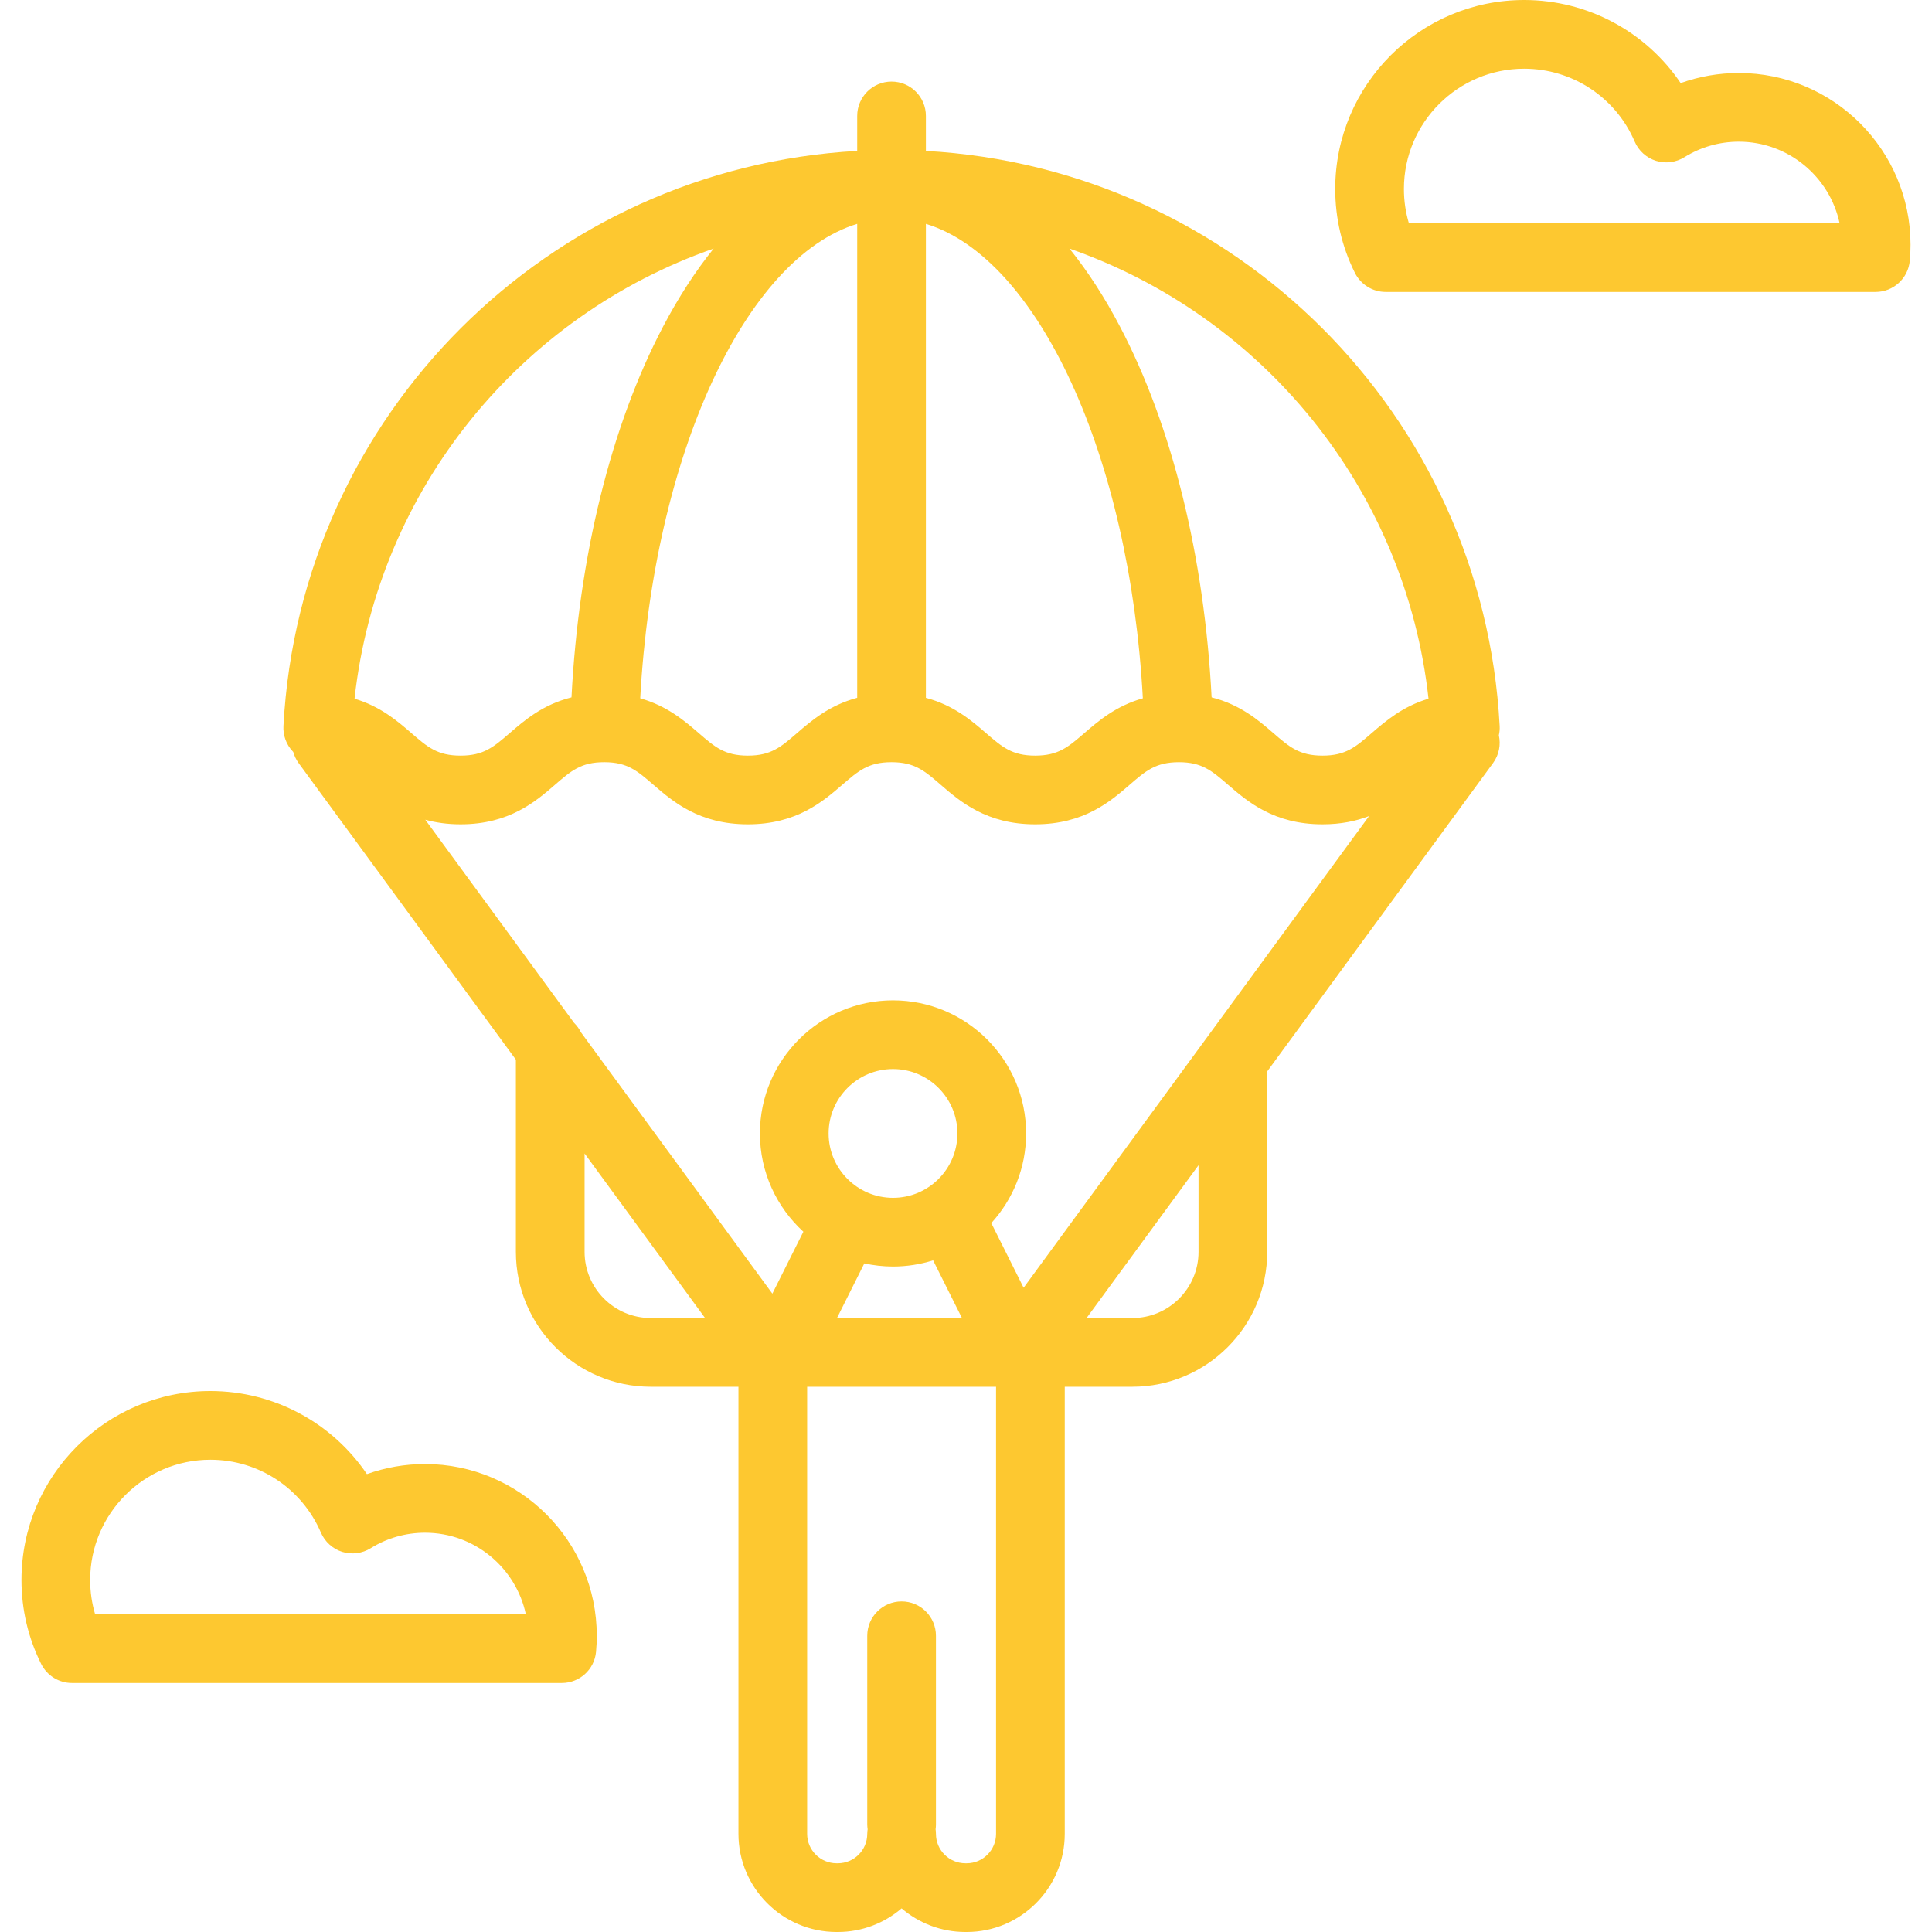
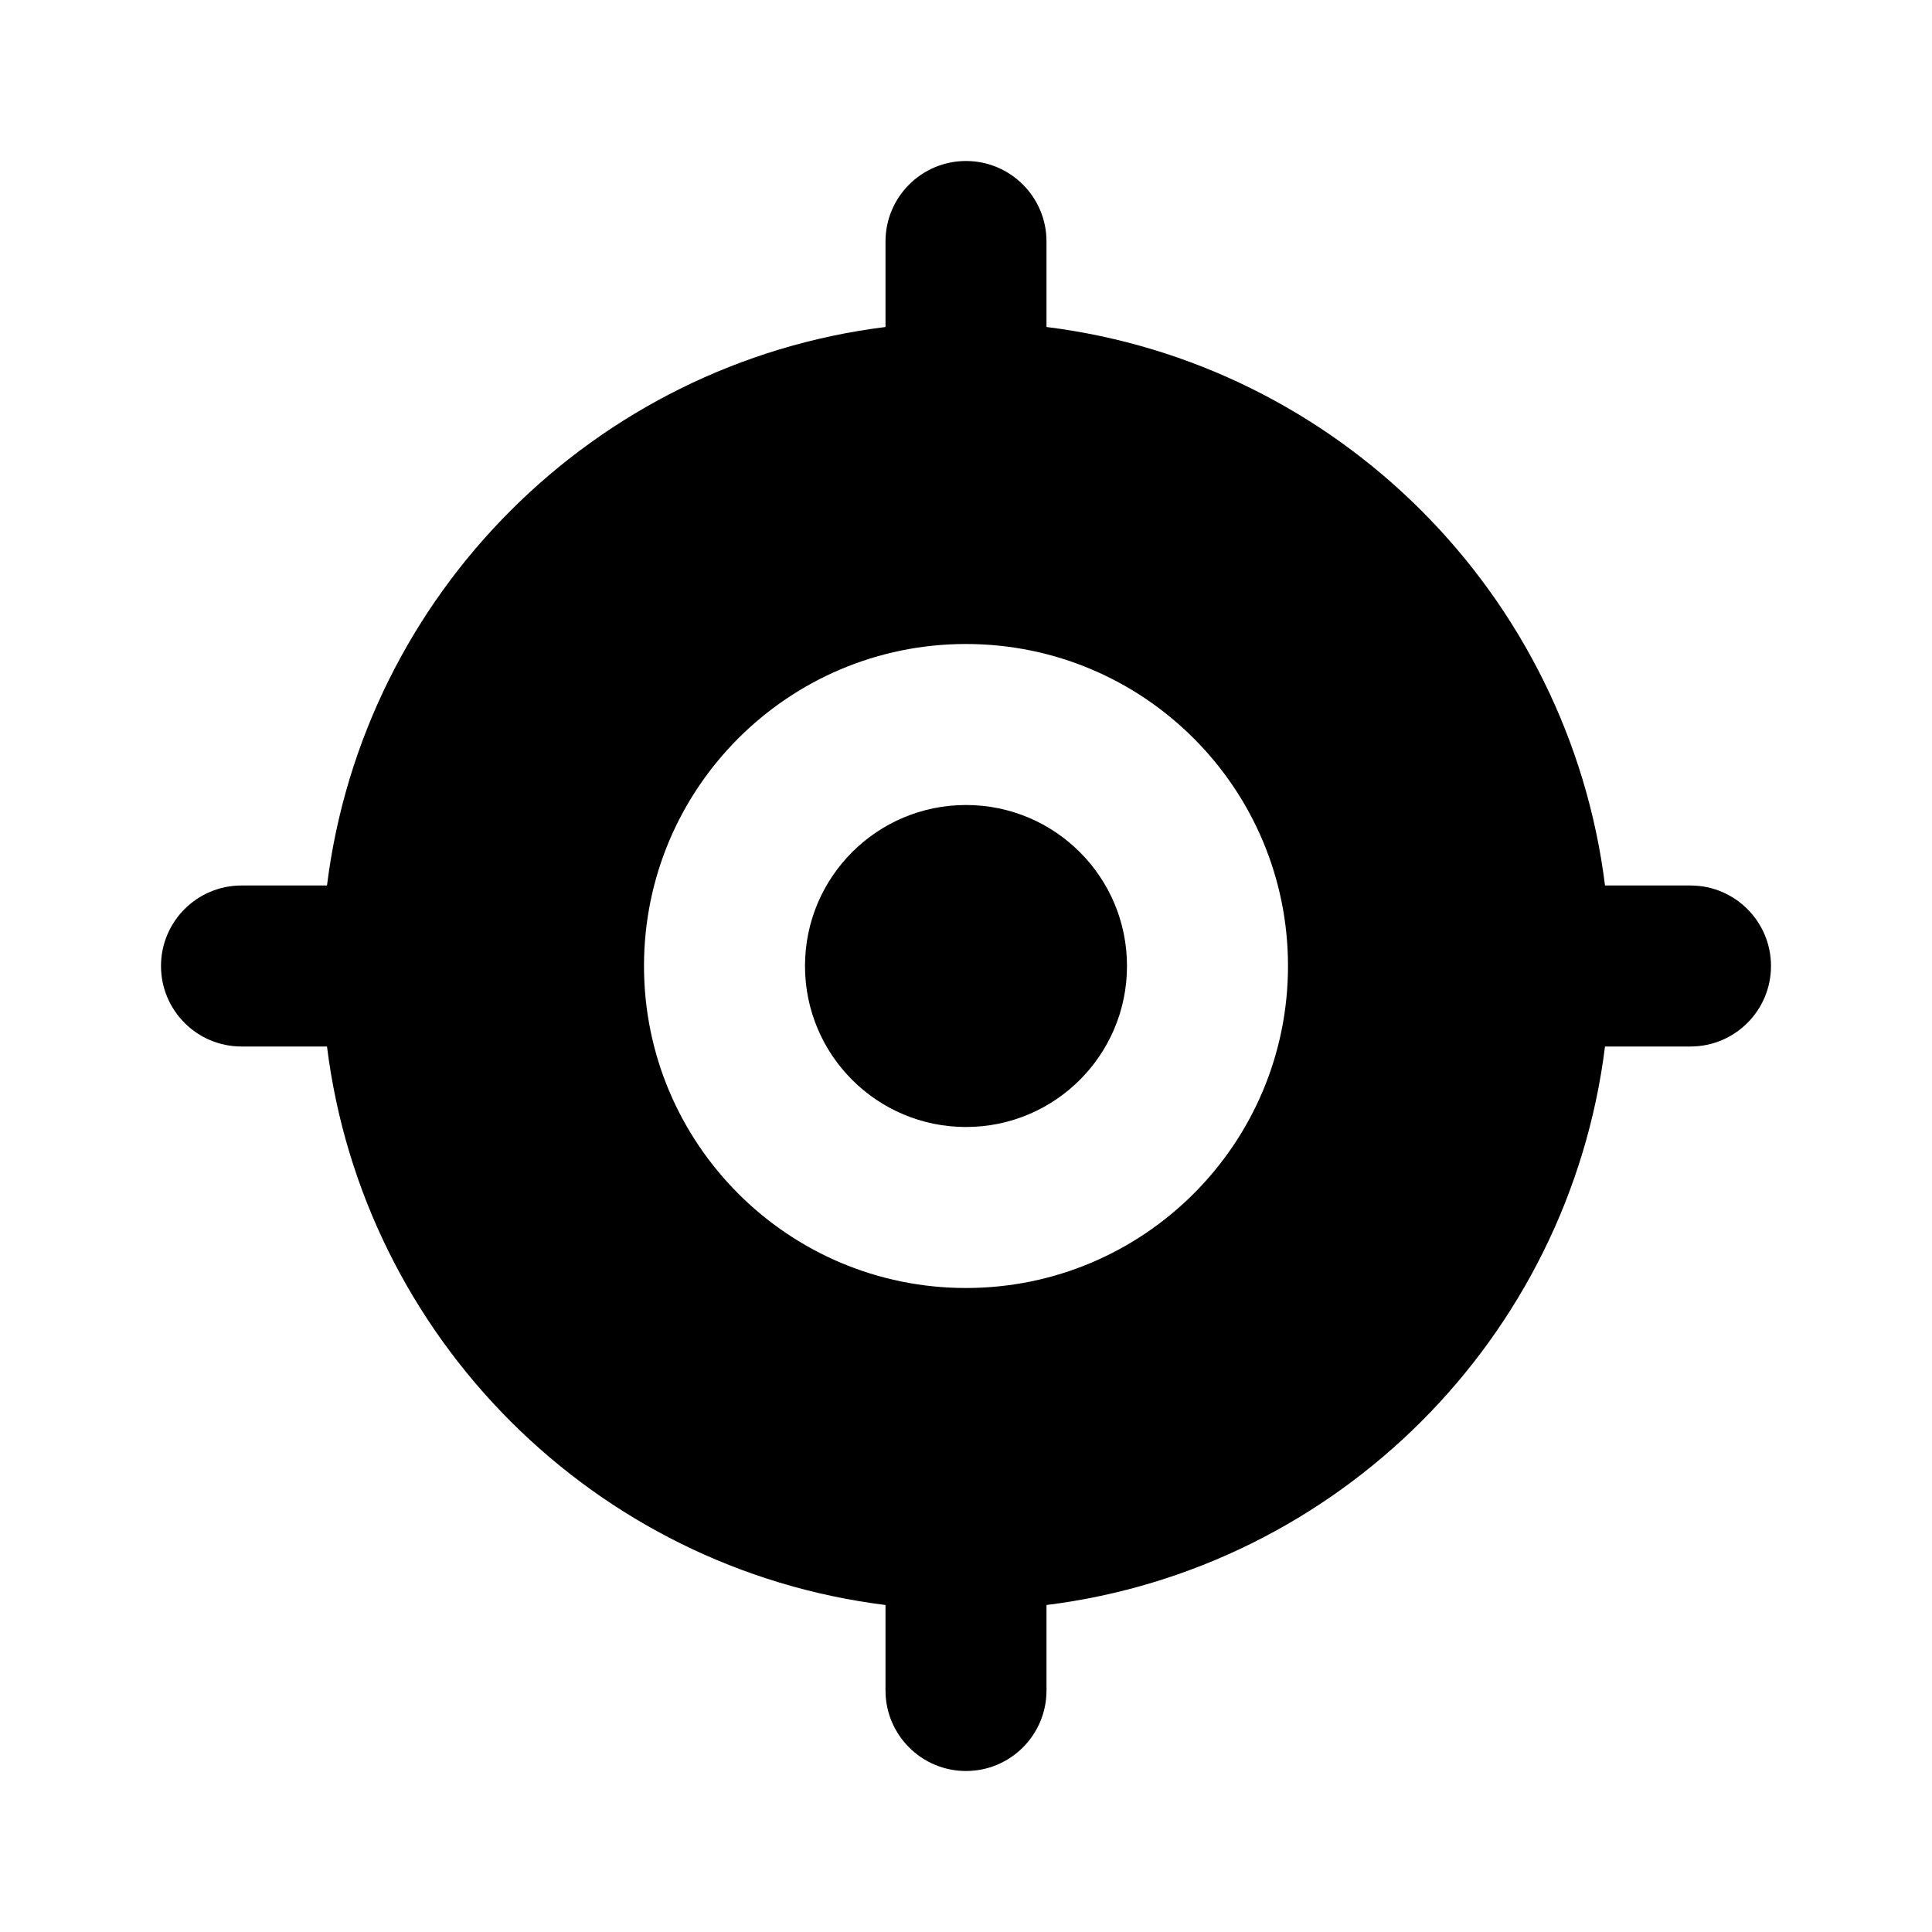
- <svg xmlns="http://www.w3.org/2000/svg" fill="#FDC830" height="800px" width="800px" version="1.1" id="Layer_1" viewBox="0 0 450 450" xml:space="preserve">
+ <svg xmlns="http://www.w3.org/2000/svg" width="800px" height="800px" viewBox="0 0 24 24" fill="none">
  <g id="SVGRepo_bgCarrier" stroke-width="0" />
  <g id="SVGRepo_tracerCarrier" stroke-linecap="round" stroke-linejoin="round" />
  <g id="SVGRepo_iconCarrier">
-     <g>
-       <g>
-         <g>
-           <path d="M349.3,169.11c-3.86-72.57-61.87-129.97-133.64-133.96V27c0-4.42-3.58-8-8-8c-4.42,0-8,3.58-8,8v8.15 C127.88,39.14,69.88,96.54,66.02,169.11c-0.12,2.18,0.66,4.31,2.16,5.9c0.04,0.05,0.08,0.08,0.12,0.12 c0.25,0.91,0.66,1.79,1.25,2.6l50.61,69.09v44.76c0,17.32,14.09,31.42,31.42,31.42H172v104.15c0,12.6,10.26,22.85,22.85,22.85 h0.3c5.67,0,10.86-2.08,14.85-5.5c4,3.42,9.19,5.5,14.85,5.5h0.31c12.59,0,22.84-10.25,22.84-22.85V323h15.73 c17.33,0,31.43-14.1,31.43-31.42V250c0-0.14-0.02-0.28-0.02-0.42l52.62-71.85c1.42-1.94,1.83-4.3,1.35-6.47 C349.27,170.56,349.34,169.84,349.3,169.11z M215.66,52.14L215.66,52.14c26.07,7.94,47.46,53.97,50.53,110.51 c-6.26,1.76-10.35,5.28-13.57,8.06c-3.82,3.3-6.12,5.29-11.51,5.29c-5.38,0-7.68-1.99-11.49-5.28 c-3.29-2.85-7.48-6.46-13.96-8.18V52.14z M199.66,52.14v110.39c-6.49,1.73-10.68,5.34-13.97,8.18c-3.81,3.3-6.11,5.29-11.5,5.29 c-5.38,0-7.68-1.99-11.49-5.29c-3.22-2.78-7.31-6.3-13.58-8.06C152.19,106.11,173.58,60.09,199.66,52.14z M82.58,162.74 C88,113.7,121.43,73.51,166.22,57.9c-4.21,5.22-8.15,11.28-11.76,18.14c-12.16,23.13-19.66,53.59-21.35,86.39 c-6.7,1.68-10.99,5.38-14.34,8.28c-3.81,3.3-6.12,5.29-11.5,5.29c-5.39,0-7.69-1.99-11.5-5.29 C92.61,167.98,88.63,164.54,82.58,162.74z M151.58,307c-8.5,0-15.42-6.92-15.42-15.42v-22.91L164.23,307H151.58z M232,427.15 c0,3.78-3.07,6.85-6.84,6.85h-0.31c-3.77,0-6.85-3.07-6.85-6.85c0-0.37-0.03-0.72-0.08-1.07c0.05-0.36,0.08-0.71,0.08-1.08v-44 c0-4.42-3.58-8-8-8c-4.41,0-8,3.58-8,8v44c0,0.37,0.04,0.72,0.09,1.08c-0.05,0.35-0.09,0.7-0.09,1.07c0,3.78-3.07,6.85-6.85,6.85 h-0.3c-3.77,0-6.85-3.07-6.85-6.85V323h44V427.15z M208,279c-8.27,0-15-6.73-15-15c0-8.27,6.73-15,15-15c8.28,0,15,6.73,15,15 S216.28,279,208,279z M224.06,307h-29.11l6.37-12.73c2.15,0.47,4.39,0.73,6.68,0.73c3.26,0,6.39-0.51,9.34-1.44L224.06,307z M279.16,291.58c0,8.5-6.92,15.42-15.43,15.42h-10.65l26.08-35.6V291.58z M238.42,299.94l-7.26-14.52 c-0.09-0.18-0.19-0.34-0.29-0.51c5.05-5.52,8.13-12.86,8.13-20.91c0-17.09-13.9-31-31-31c-17.09,0-31,13.91-31,31 c0,9.05,3.91,17.21,10.12,22.89l-7.22,14.43l-44.59-60.88c-0.41-0.82-0.95-1.56-1.6-2.2l-34.65-47.31 c2.4,0.66,5.1,1.07,8.21,1.07c11.34,0,17.48-5.31,21.96-9.18c3.81-3.3,6.11-5.29,11.5-5.29h0.08c5.33,0.02,7.62,2,11.42,5.29 c4.48,3.87,10.62,9.18,21.96,9.18c11.35,0,17.48-5.31,21.97-9.19c3.81-3.29,6.11-5.28,11.49-5.28c5.39,0,7.69,1.99,11.5,5.29 c4.48,3.87,10.62,9.18,21.96,9.18c11.35,0,17.49-5.31,21.97-9.18c3.8-3.29,6.09-5.27,11.49-5.29c5.39,0,7.69,1.99,11.51,5.29 c4.48,3.87,10.62,9.18,21.96,9.18c4.3,0,7.85-0.76,10.85-1.92L238.42,299.94z M319.54,170.71c-3.81,3.3-6.11,5.29-11.5,5.29 c-5.38,0-7.69-1.99-11.5-5.29c-3.35-2.9-7.64-6.6-14.33-8.28c-1.7-32.8-9.2-63.26-21.36-86.39c-3.6-6.86-7.54-12.92-11.75-18.14 c44.79,15.61,78.22,55.8,83.63,104.84C326.68,164.54,322.7,167.99,319.54,170.71z" />
-           <path d="M99,341c-4.65,0-9.22,0.8-13.54,2.35C77.38,331.39,63.8,324,49,324c-24.26,0-44,19.74-44,44 c0,6.87,1.55,13.45,4.59,19.57c1.36,2.71,4.13,4.43,7.16,4.43h114.11c4.14,0,7.6-3.15,7.97-7.27c0.12-1.26,0.17-2.52,0.17-3.73 C139,358.94,121.06,341,99,341z M22.16,376c-0.77-2.57-1.16-5.25-1.16-8c0-15.44,12.57-28,28-28c11.22,0,21.32,6.66,25.75,16.98 c0.93,2.14,2.74,3.78,4.96,4.48c2.23,0.69,4.65,0.38,6.63-0.85C90.12,358.25,94.5,357,99,357c11.52,0,21.17,8.16,23.48,19H22.16z " />
-           <path d="M405,17c-4.65,0-9.22,0.8-13.54,2.35C383.38,7.39,369.8,0,355,0c-24.26,0-44,19.74-44,44c0,6.87,1.55,13.45,4.59,19.57 c1.36,2.71,4.13,4.43,7.16,4.43h114.12c4.13,0,7.59-3.16,7.96-7.28c0.12-1.26,0.17-2.51,0.17-3.72C445,34.94,427.06,17,405,17z M328.16,52c-0.77-2.57-1.16-5.25-1.16-8c0-15.44,12.57-28,28-28c11.22,0,21.33,6.66,25.75,16.98c0.92,2.14,2.74,3.78,4.96,4.48 c2.23,0.69,4.65,0.38,6.63-0.85C396.12,34.25,400.5,33,405,33c11.52,0,21.17,8.16,23.48,19H328.16z" />
-         </g>
-       </g>
-     </g>
+     <path fill-rule="evenodd" clip-rule="evenodd" d="M13 3C13 2.448 12.552 2 12 2C11.448 2 11 2.448 11 3V4.062C7.381 4.513 4.513 7.381 4.062 11H3C2.448 11 2 11.448 2 12C2 12.552 2.448 13 3 13H4.062C4.513 16.619 7.381 19.487 11 19.938V21C11 21.552 11.448 22 12 22C12.552 22 13 21.552 13 21V19.938C16.619 19.487 19.487 16.619 19.938 13H21C21.552 13 22 12.552 22 12C22 11.448 21.552 11 21 11H19.938C19.487 7.381 16.619 4.513 13 4.062V3ZM10 12C10 10.895 10.895 10 12 10C13.105 10 14 10.895 14 12C14 13.105 13.105 14 12 14C10.895 14 10 13.105 10 12ZM12 8C9.791 8 8 9.791 8 12C8 14.209 9.791 16 12 16C14.209 16 16 14.209 16 12C16 9.791 14.209 8 12 8Z" fill="#000000" />
  </g>
</svg>
